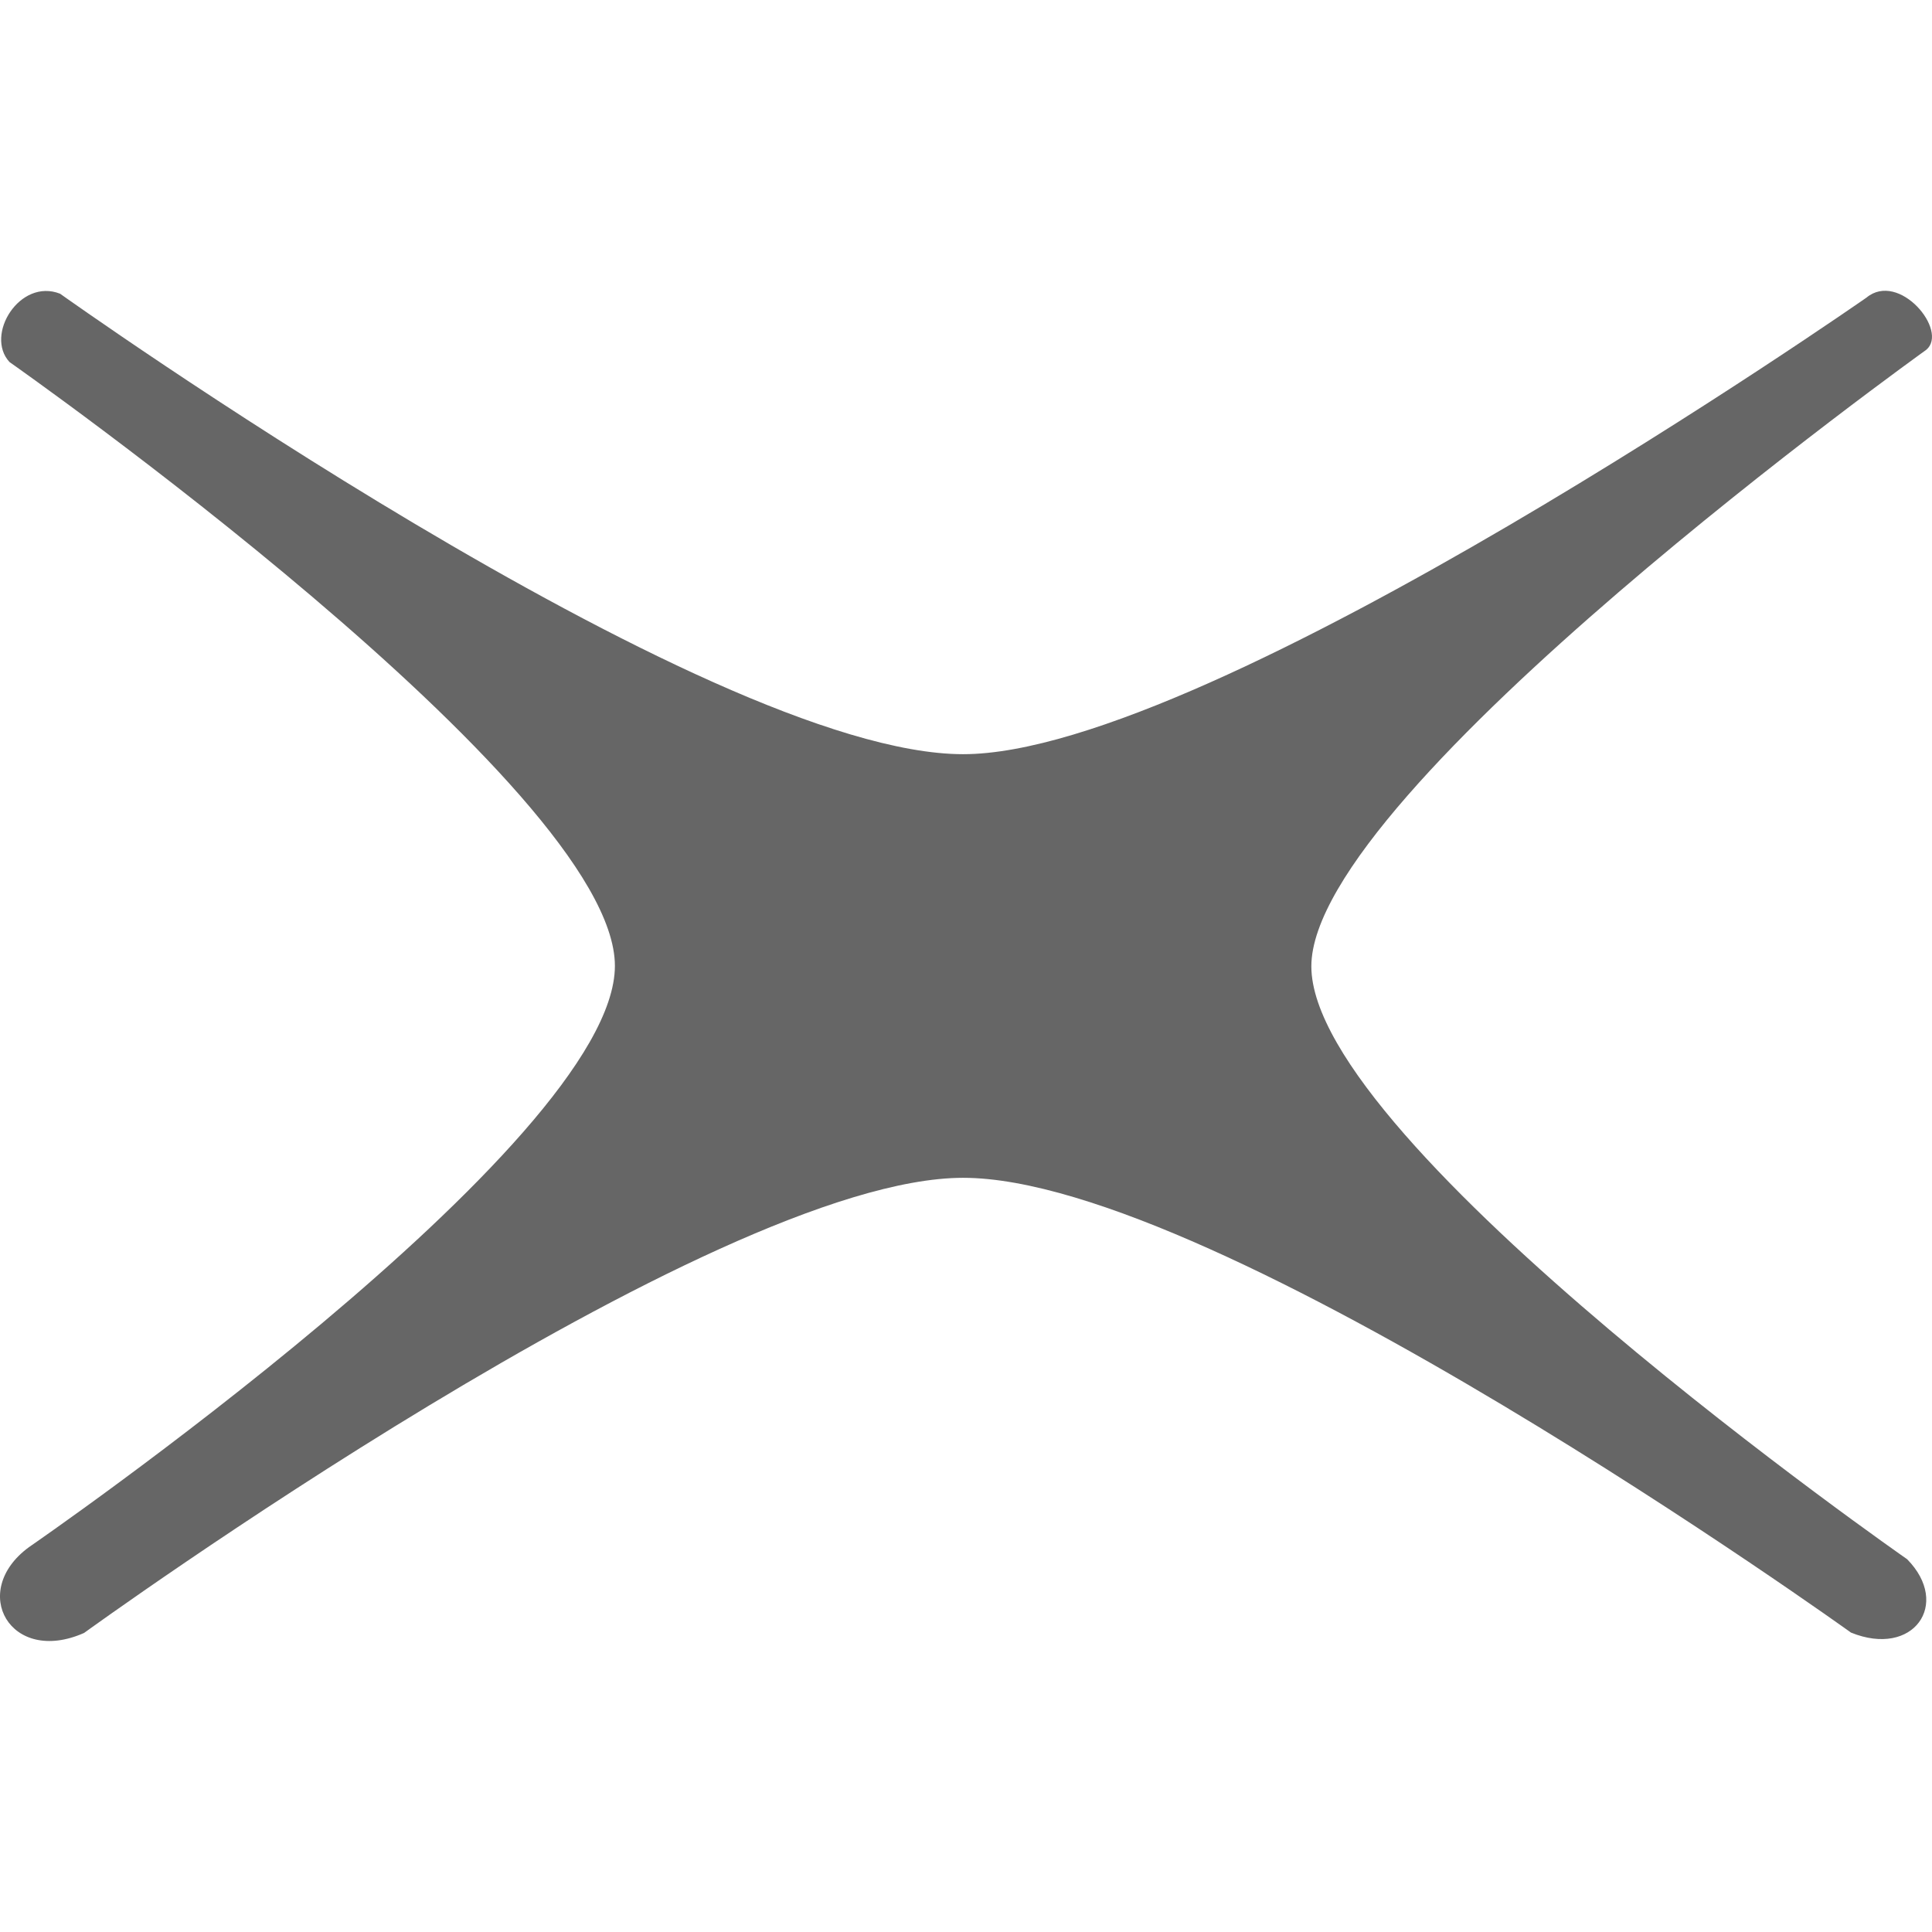
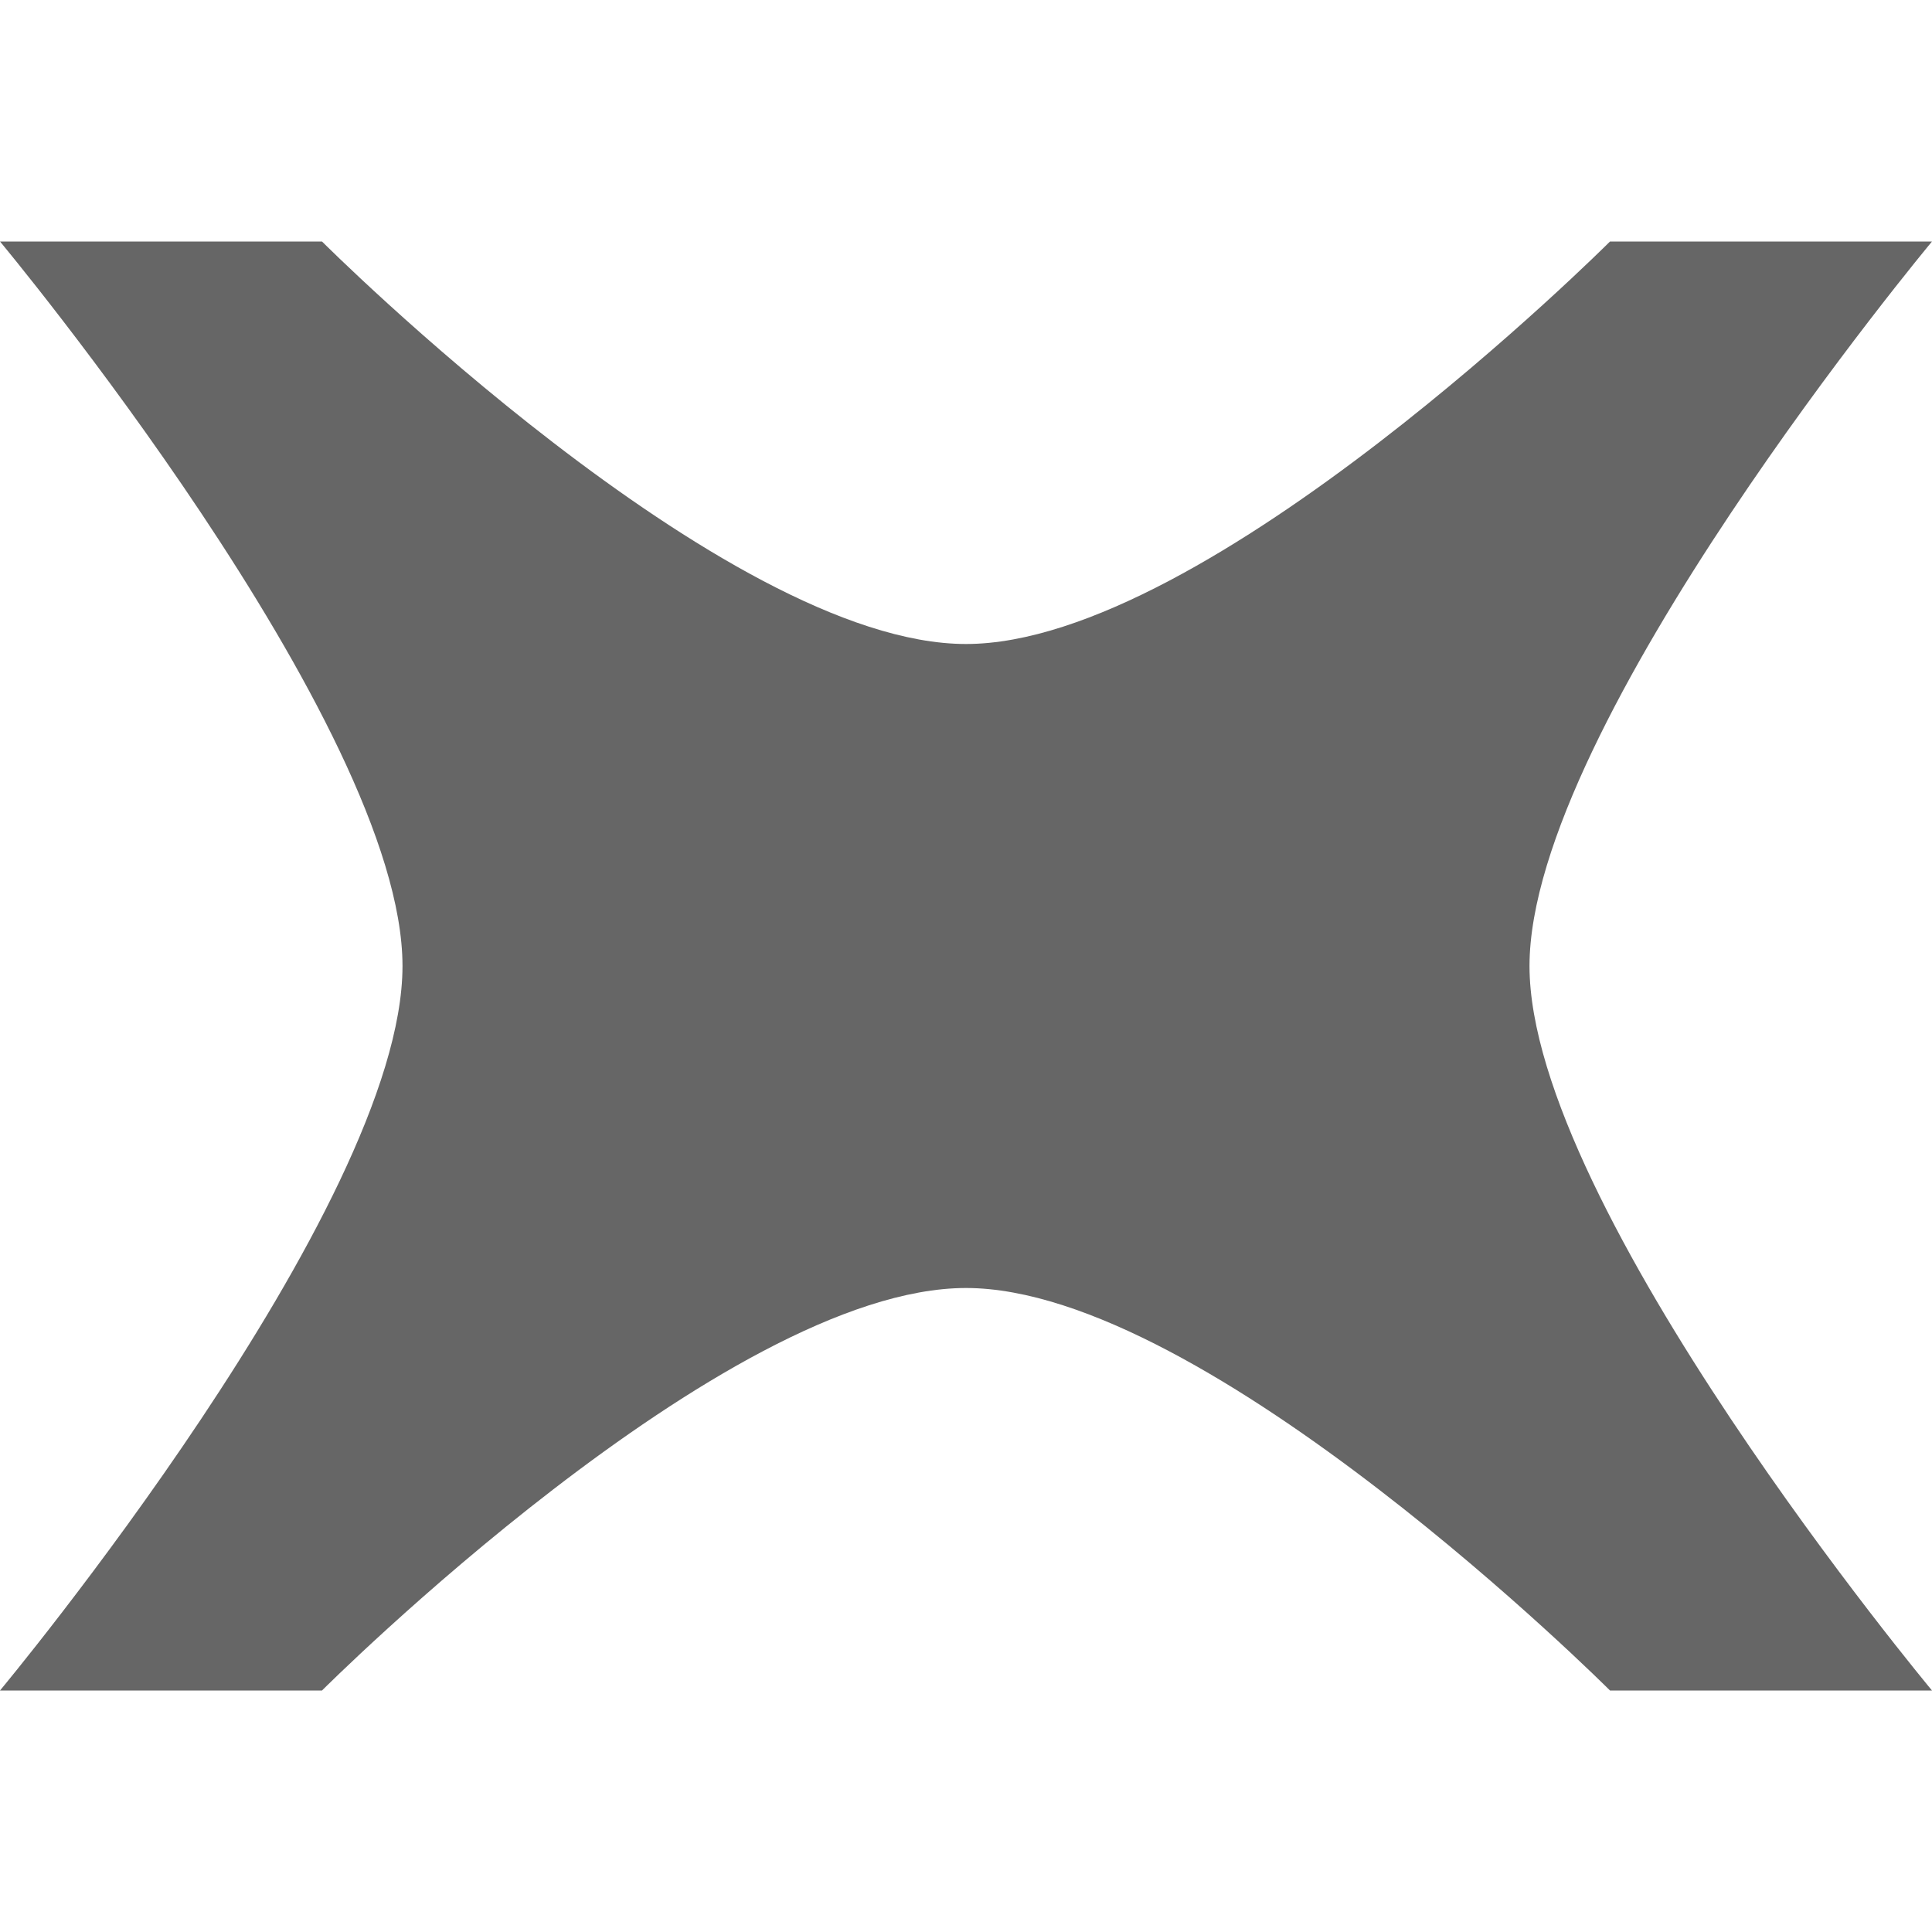
- <svg xmlns="http://www.w3.org/2000/svg" viewBox="0 0 372.92 260.67" width="1em" height="1em">
-   <defs>
-     <style>.cls-1{fill:#666666;}</style>
-   </defs>
-   <g id="Layer_2" data-name="Layer 2">
-     <g id="Layer_1-2" data-name="Layer 1">
-       <path class="cls-1" d="M357.28,259s-122.15-87.78-171.37-87.78c-48.56,0-169.68,87.85-169.68,87.85-14.19,6.3-22.33-8-10.64-16.56,0,0,113.1-77.8,113.1-112.2C118.69,95.71,1.84,13.76,1.84,13.76-3,8.54,3.83-2.5,11.6.57c0,0,124.6,88.88,174.31,88.88,48,0,174.35-88.12,174.35-88.12,6.3-5.23,15.94,6.41,11.55,10.07,0,0-118.69,85-118.69,119,0,34.4,115,114.44,115,114.44C376.66,253.52,369.29,263.89,357.28,259Z" />
-     </g>
-   </g>
+ <svg xmlns="http://www.w3.org/2000/svg" width="1em" height="1em" viewBox="0 0 12 9" fill="none">
+   <path d="M10 9C10 9 7.5 6.5 6 6.5C4.5 6.5 2 9 2 9C2 9 1 9 0 9C0 9 2.5 6 2.5 4.5C2.5 3 6.5473e-05 0 6.5473e-05 0C6.5473e-05 0 1 0 2 0C2 0 4.5 2.5 6 2.5C7.5 2.5 10 0 10 0C11 0 12 0 12 0C12 0 9.5 3 9.5 4.5C9.5 6 12 9 12 9C12 9 11 9 10 9Z" fill="#666666" />
</svg>
